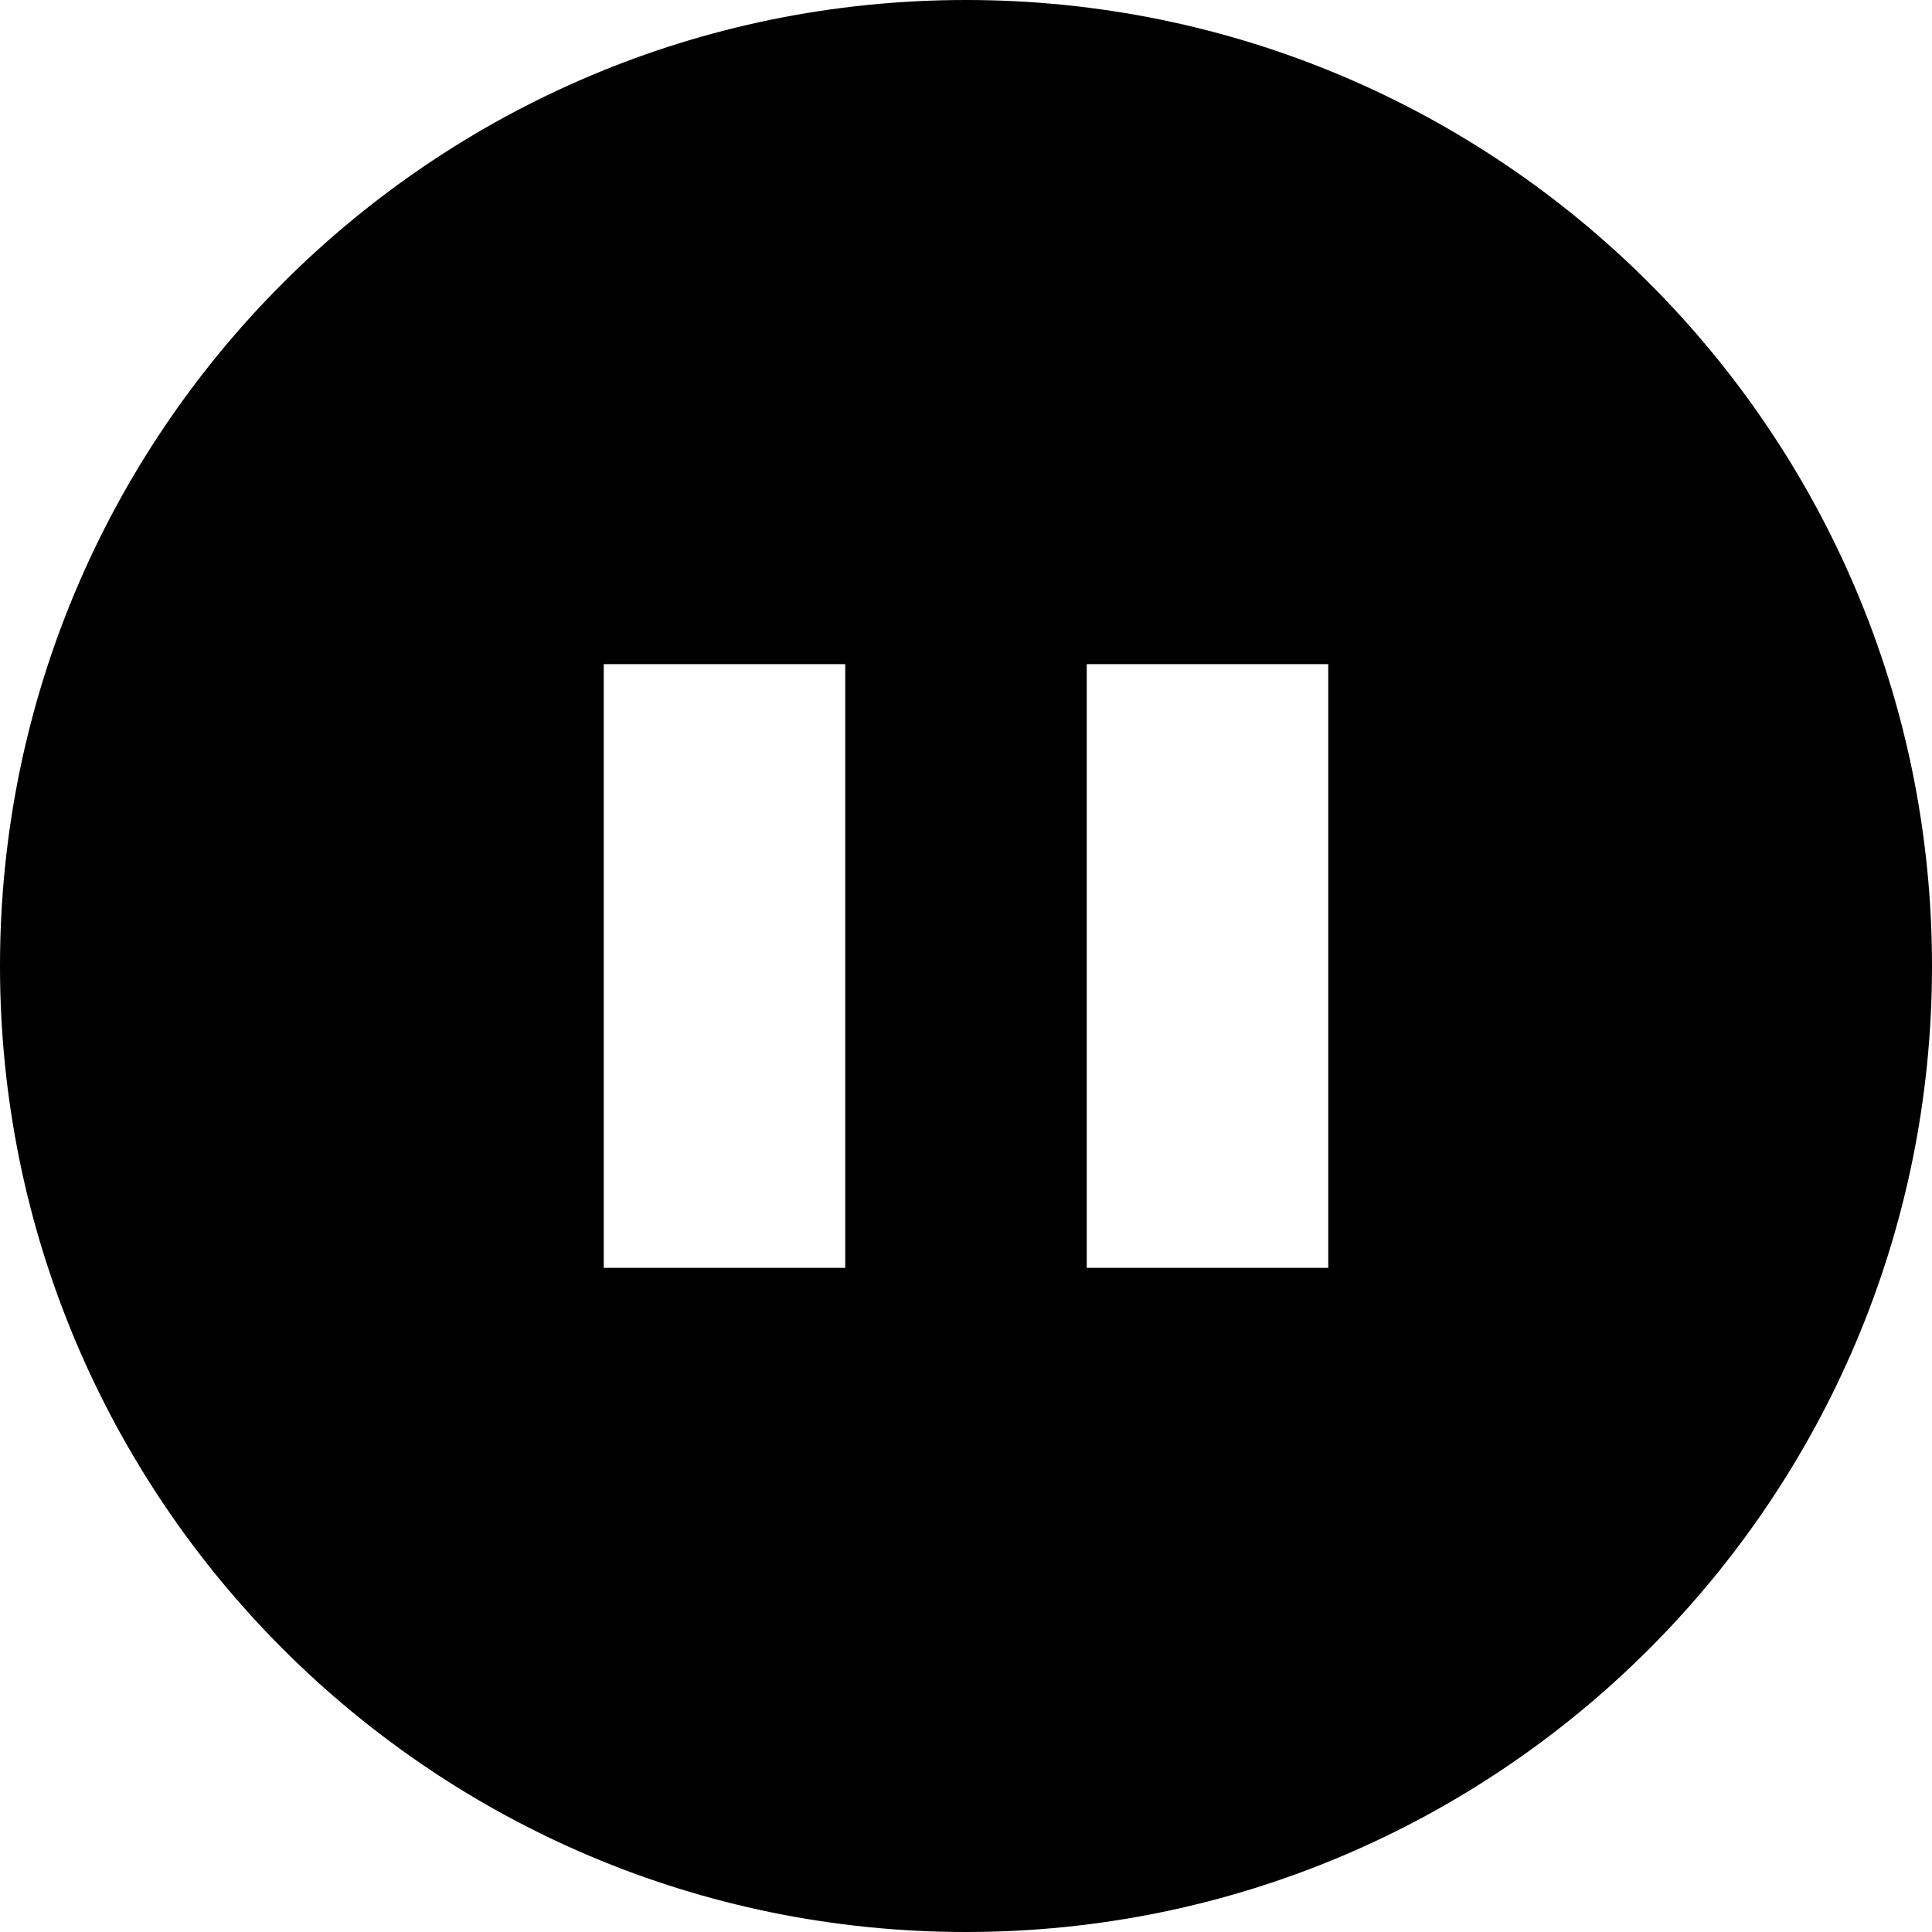
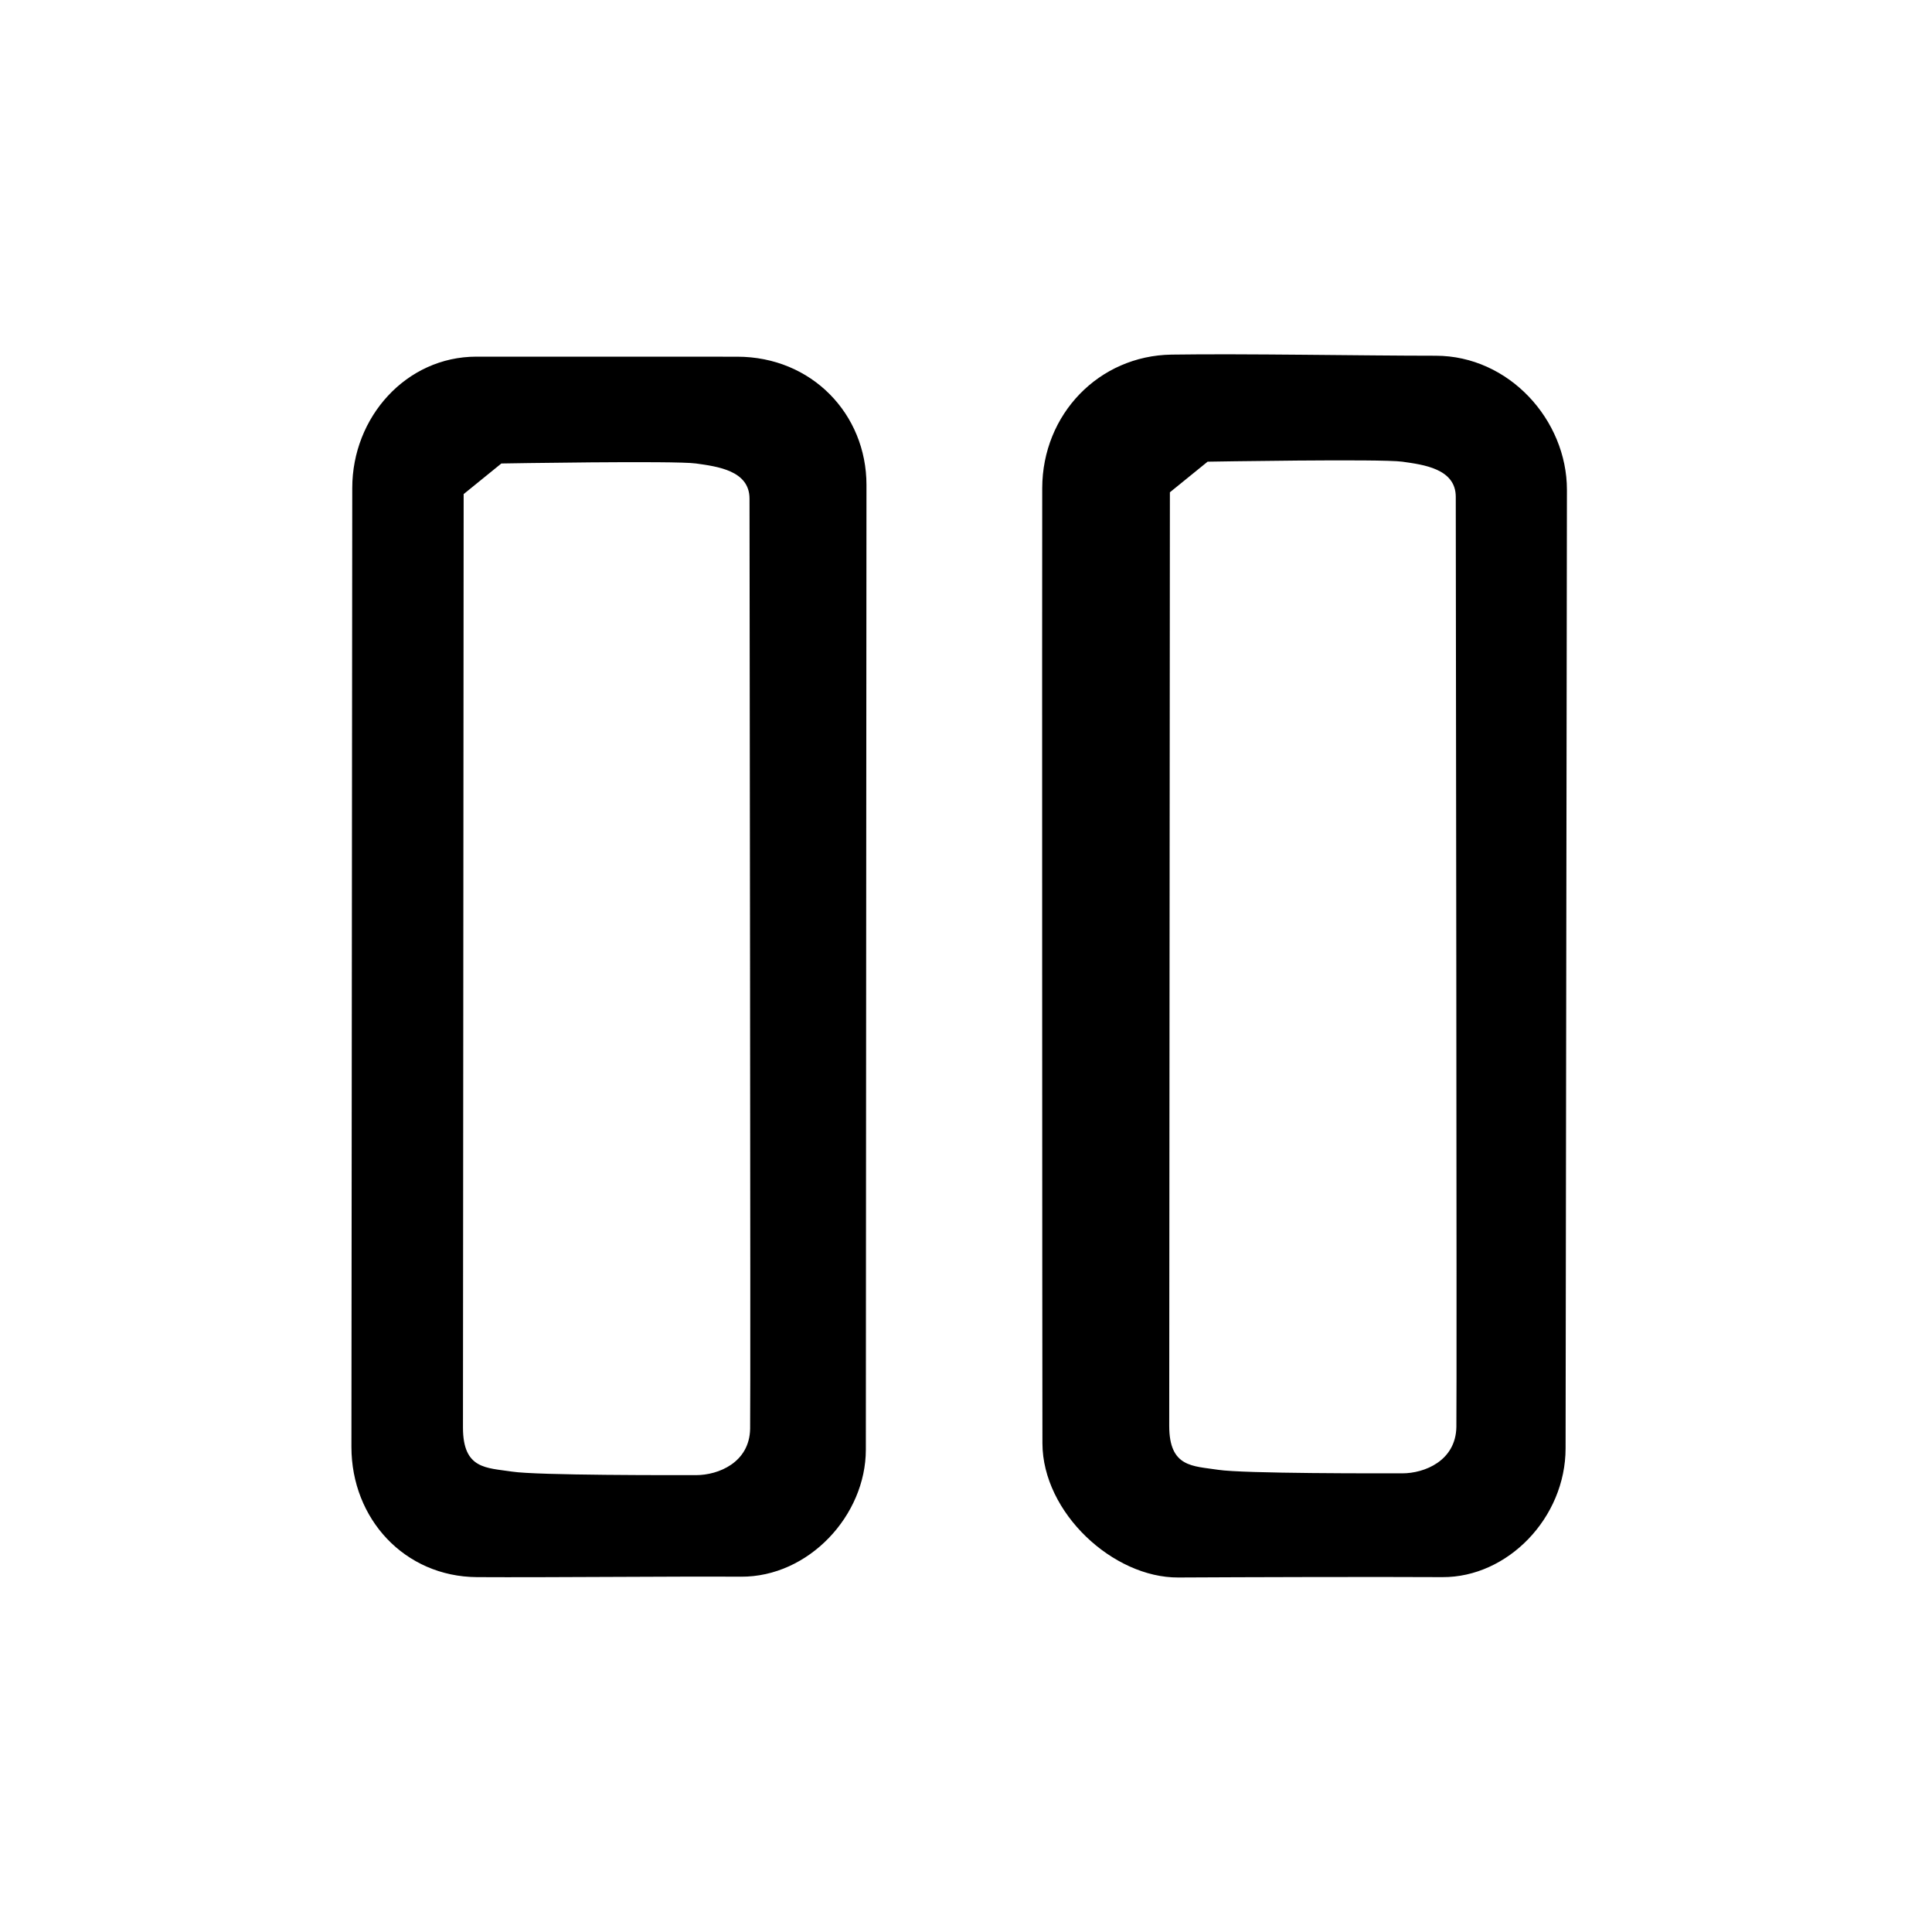
- <svg xmlns="http://www.w3.org/2000/svg" height="800px" width="800px" version="1.1" id="_x32_" viewBox="0 0 512 512" xml:space="preserve">
-   <style type="text/css">
- 	.st0{fill:#000000;}
- </style>
-   <g>
-     <path class="st0" d="M256,0C114.625,0,0,114.625,0,256c0,141.374,114.625,256,256,256s256-114.626,256-256   C512,114.625,397.375,0,256,0z M224,336h-64V176h64V336z M352,336h-64V176h64V336z" />
-   </g>
+ <svg xmlns="http://www.w3.org/2000/svg" fill="#000000" width="800px" height="800px" viewBox="0 0 256 256">
+   <path d="M46.677 64.652c0-9.362 7.132-17.387 16.447-17.394 9.315-.007 24.677.007 34.55.007 9.875 0 17.138 7.594 17.138 16.998 0 9.403-.083 119.094-.083 127.82 0 8.726-7.58 16.895-16.554 16.837-8.975-.058-25.349.115-34.963.058-9.614-.058-16.646-7.74-16.646-17.254 0-9.515.11-117.71.11-127.072zm14.759.818s-.09 118.144-.09 123.691c0 5.547 3.124 5.315 6.481 5.832 3.358.518 21.454.47 24.402.47 2.947 0 7.085-1.658 7.167-6.14.08-4.483-.082-119.507-.082-123.249 0-3.742-4.299-4.264-7.085-4.66-2.787-.395-25.796 0-25.796 0l-4.997 4.056zm76.664-.793c.027-9.804 7.518-17.541 17.125-17.689 9.606-.147 25.283.148 35.004.148 9.72 0 17.397 8.52 17.397 17.77s-.178 117.809-.178 127c0 9.192-7.664 17.12-16.323 17.072-8.66-.05-26.354 0-34.991.048-8.638.05-17.98-8.582-18.007-17.783-.027-9.201-.055-116.763-.027-126.566zm16.917.554s-.089 118.145-.089 123.692c0 5.547 3.123 5.314 6.48 5.832 3.359.518 21.455.47 24.402.47 2.948 0 7.086-1.659 7.167-6.141.081-4.482-.08-119.506-.08-123.248 0-3.742-4.3-4.265-7.087-4.66-2.786-.396-25.796 0-25.796 0l-4.997 4.055z" fill-rule="evenodd" />
</svg>
